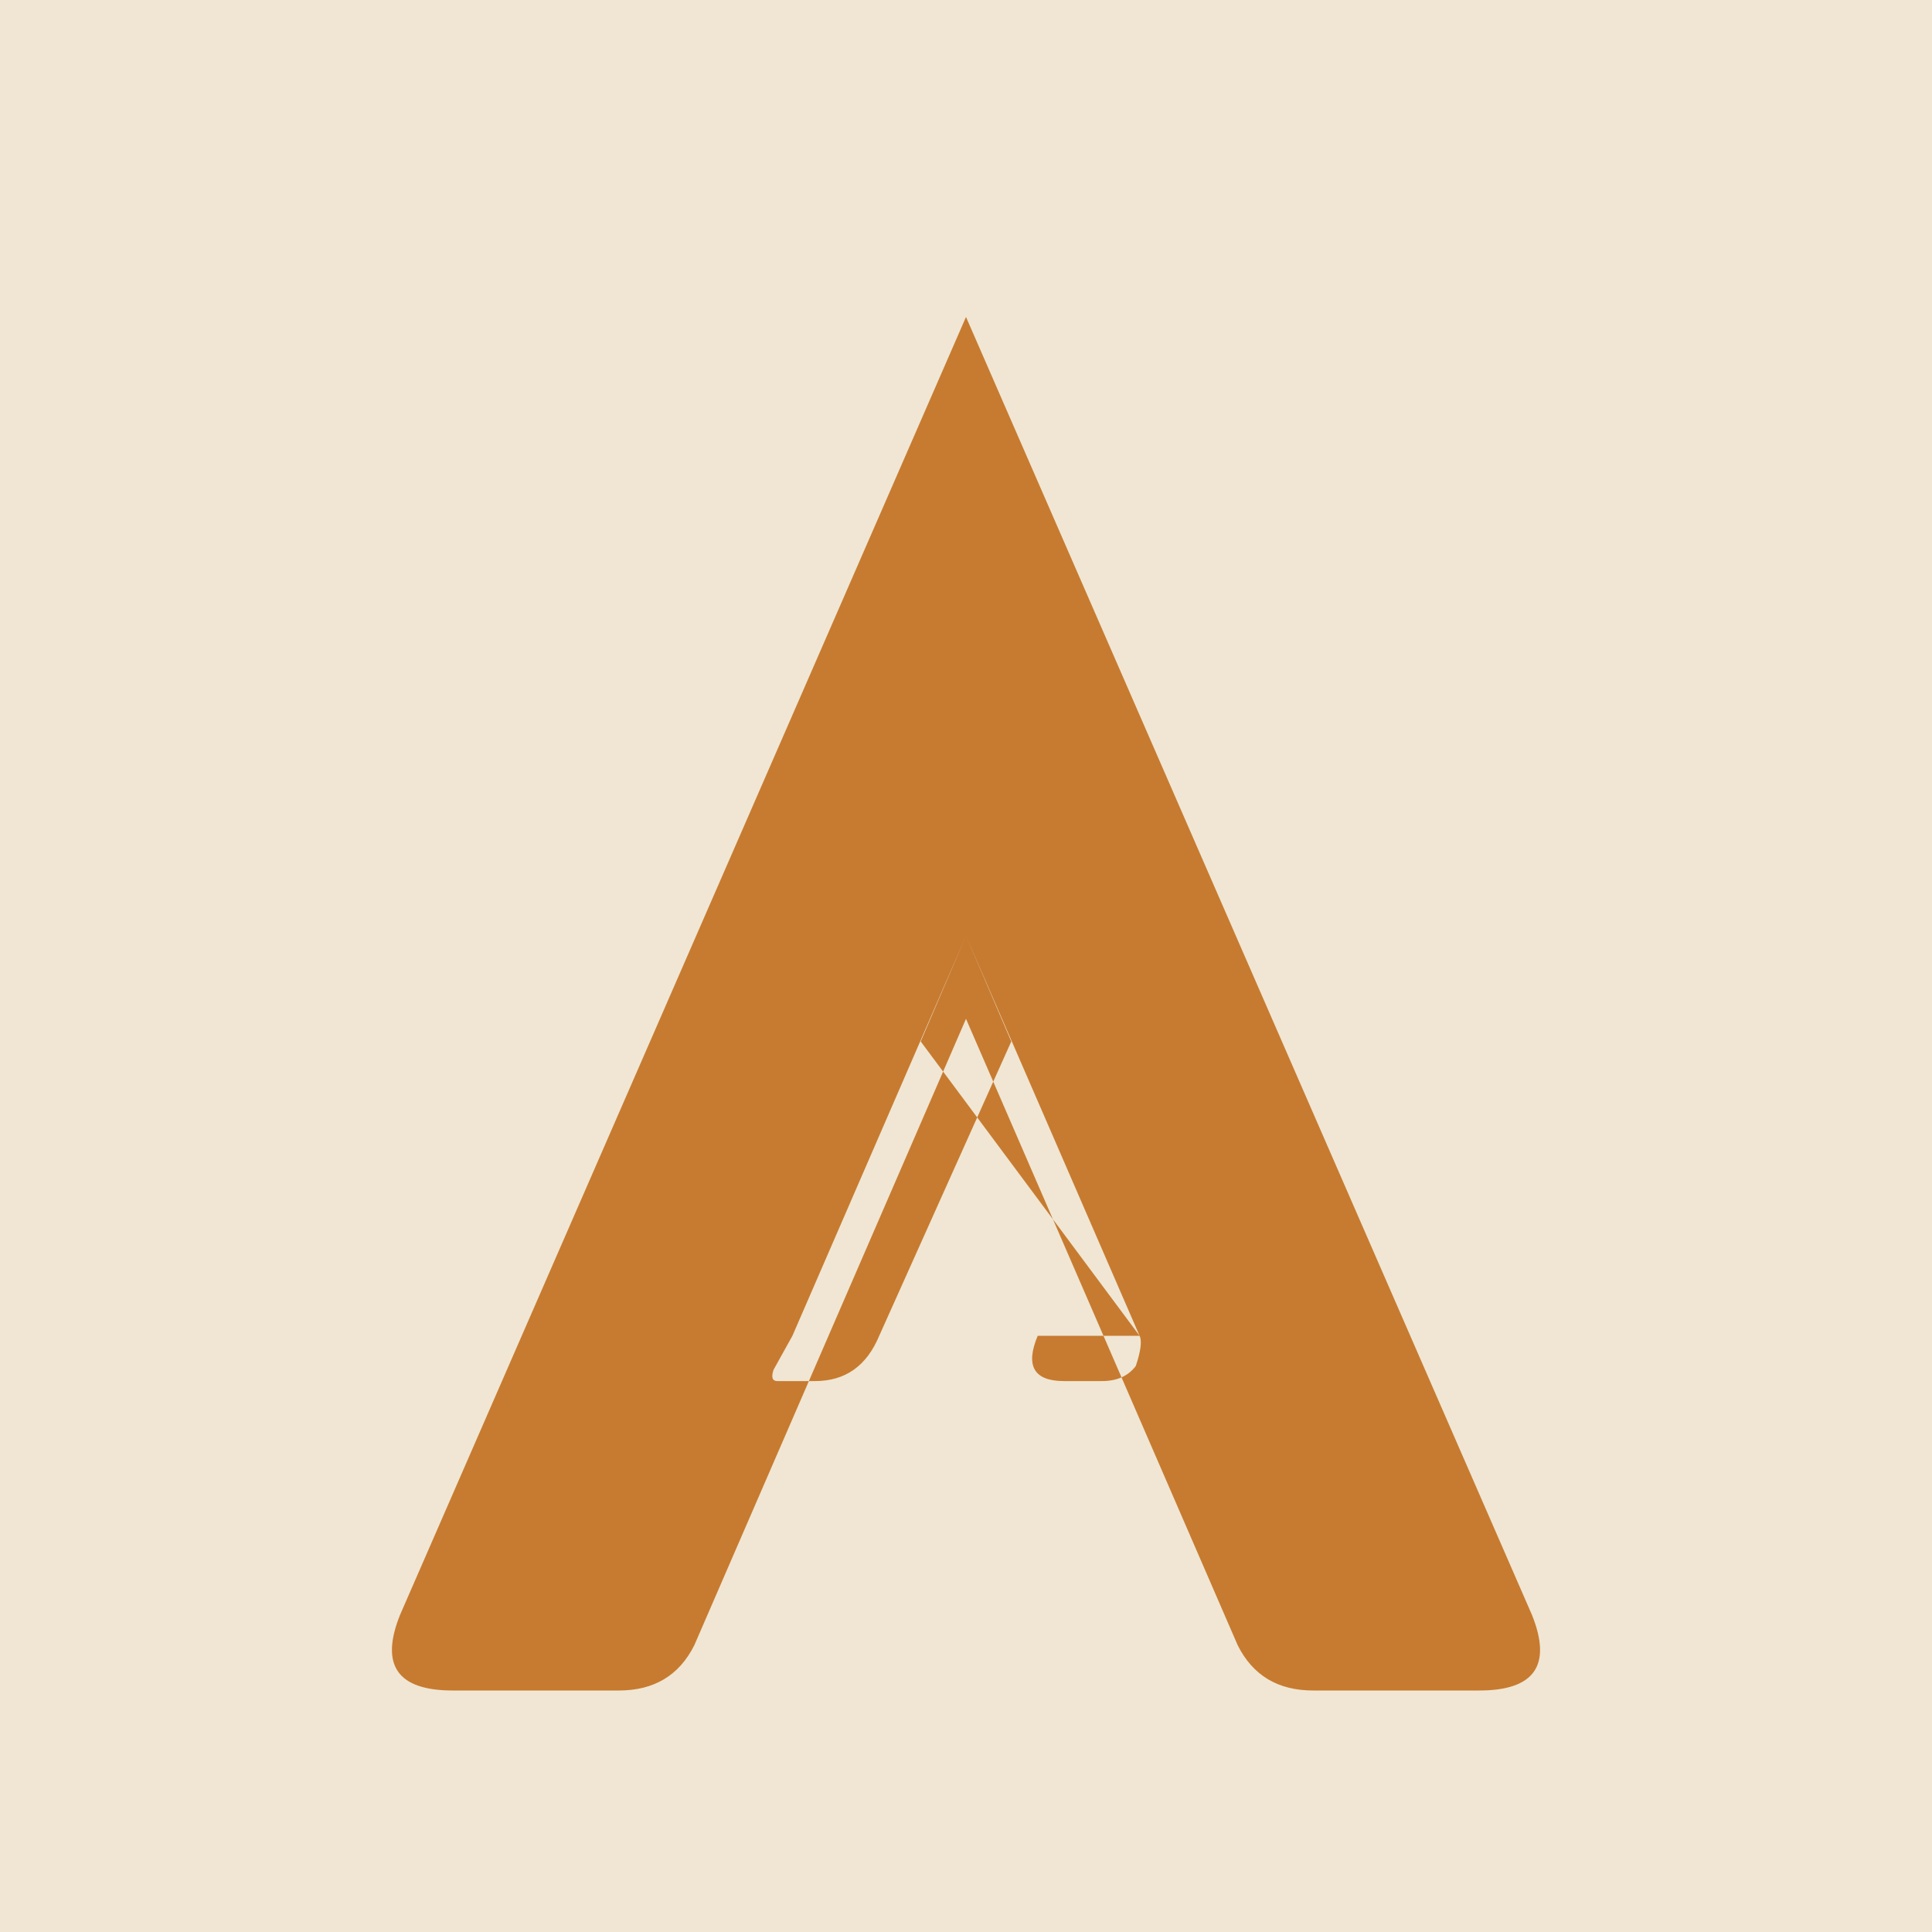
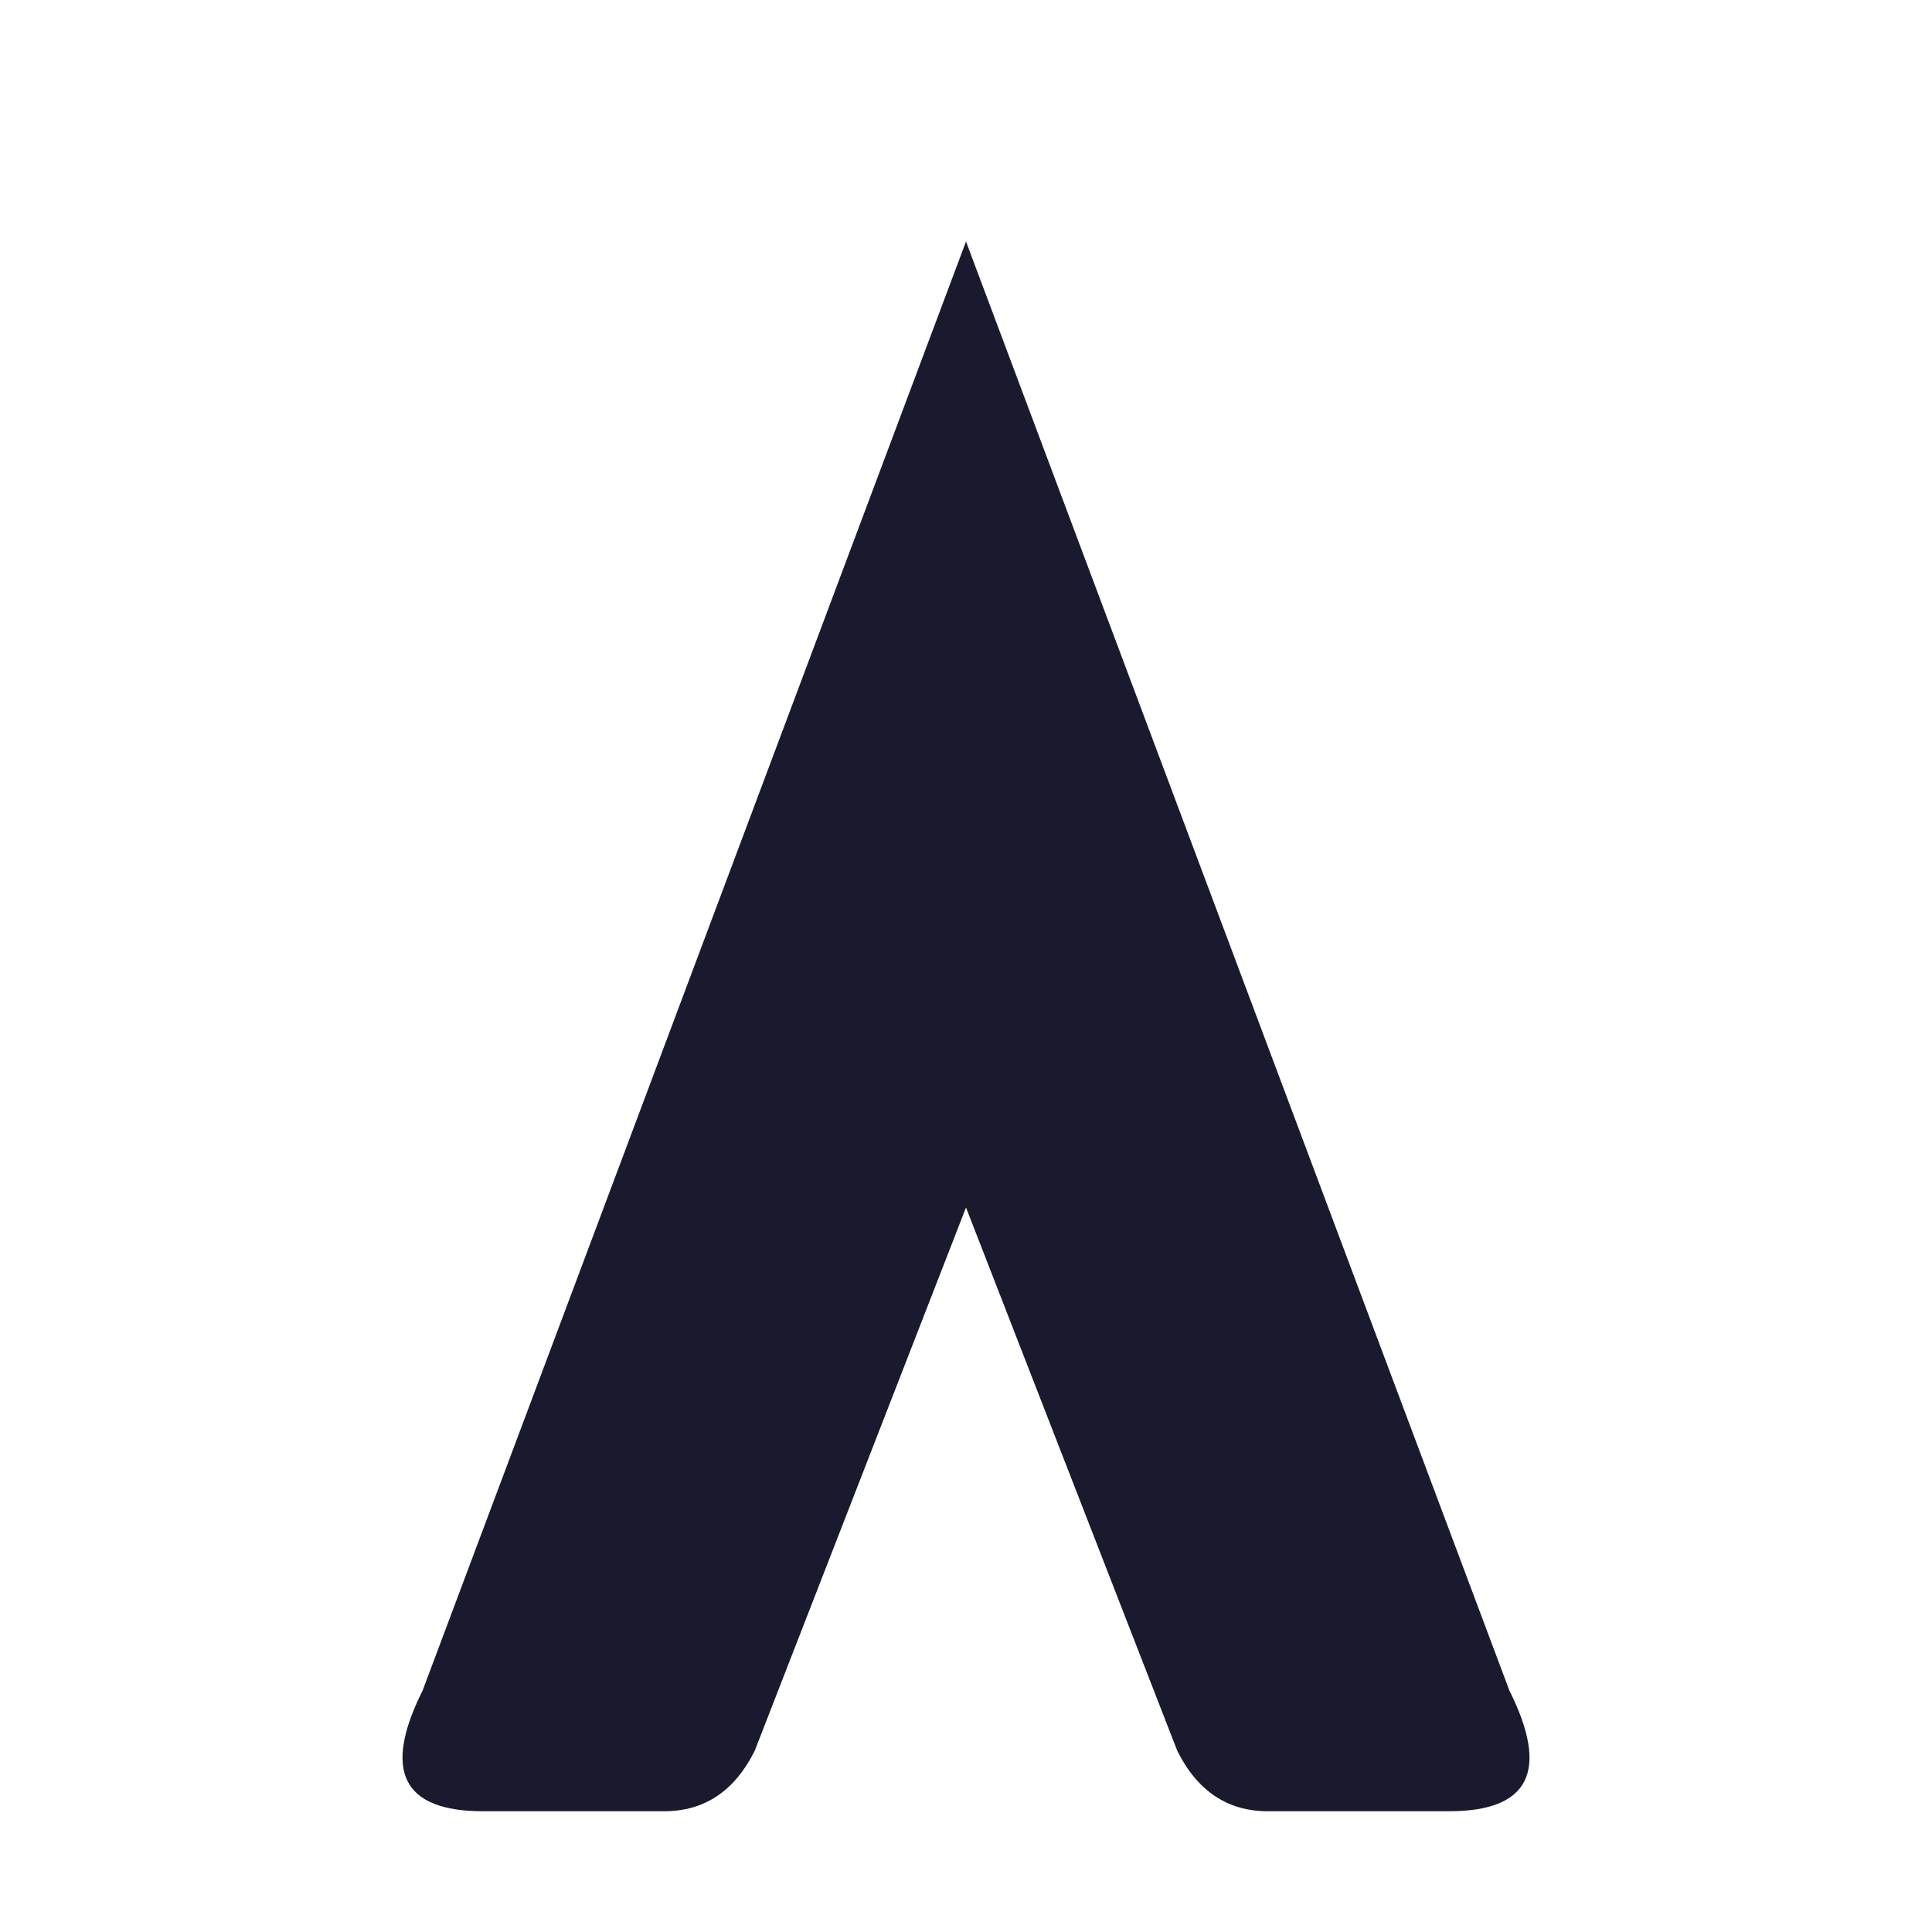
- <svg xmlns="http://www.w3.org/2000/svg" viewBox="0 0 512 512">
-   <rect width="512" height="512" fill="#F0E6D3" />
-   <path fill="#C77B30" fill-rule="evenodd" d="     M256 84     L406 428     Q414 448 392 448     L348 448     Q334 448 328 436     L256 270     L184 436     Q178 448 164 448     L120 448     Q98 448 106 428     Z      M210 354     L256 248     L268 276     L233 354     Q228 366 216 366     L206 366     Q204 366 205 363     Z      M302 354     L244 276     L256 248     L302 354     Q303 356 301 362     Q298 366 292 366     L282 366     Q270 366 275 354     Z   " />
+ <svg xmlns="http://www.w3.org/2000/svg" viewBox="0 0 64 64">
+   <path fill="#1A1A2E" d="     M32 8     L50 56     Q52 60 48 60     L42 60     Q40 60 39 58     L32 40     L25 58     Q24 60 22 60     L16 60     Q12 60 14 56     Z   " />
</svg>
